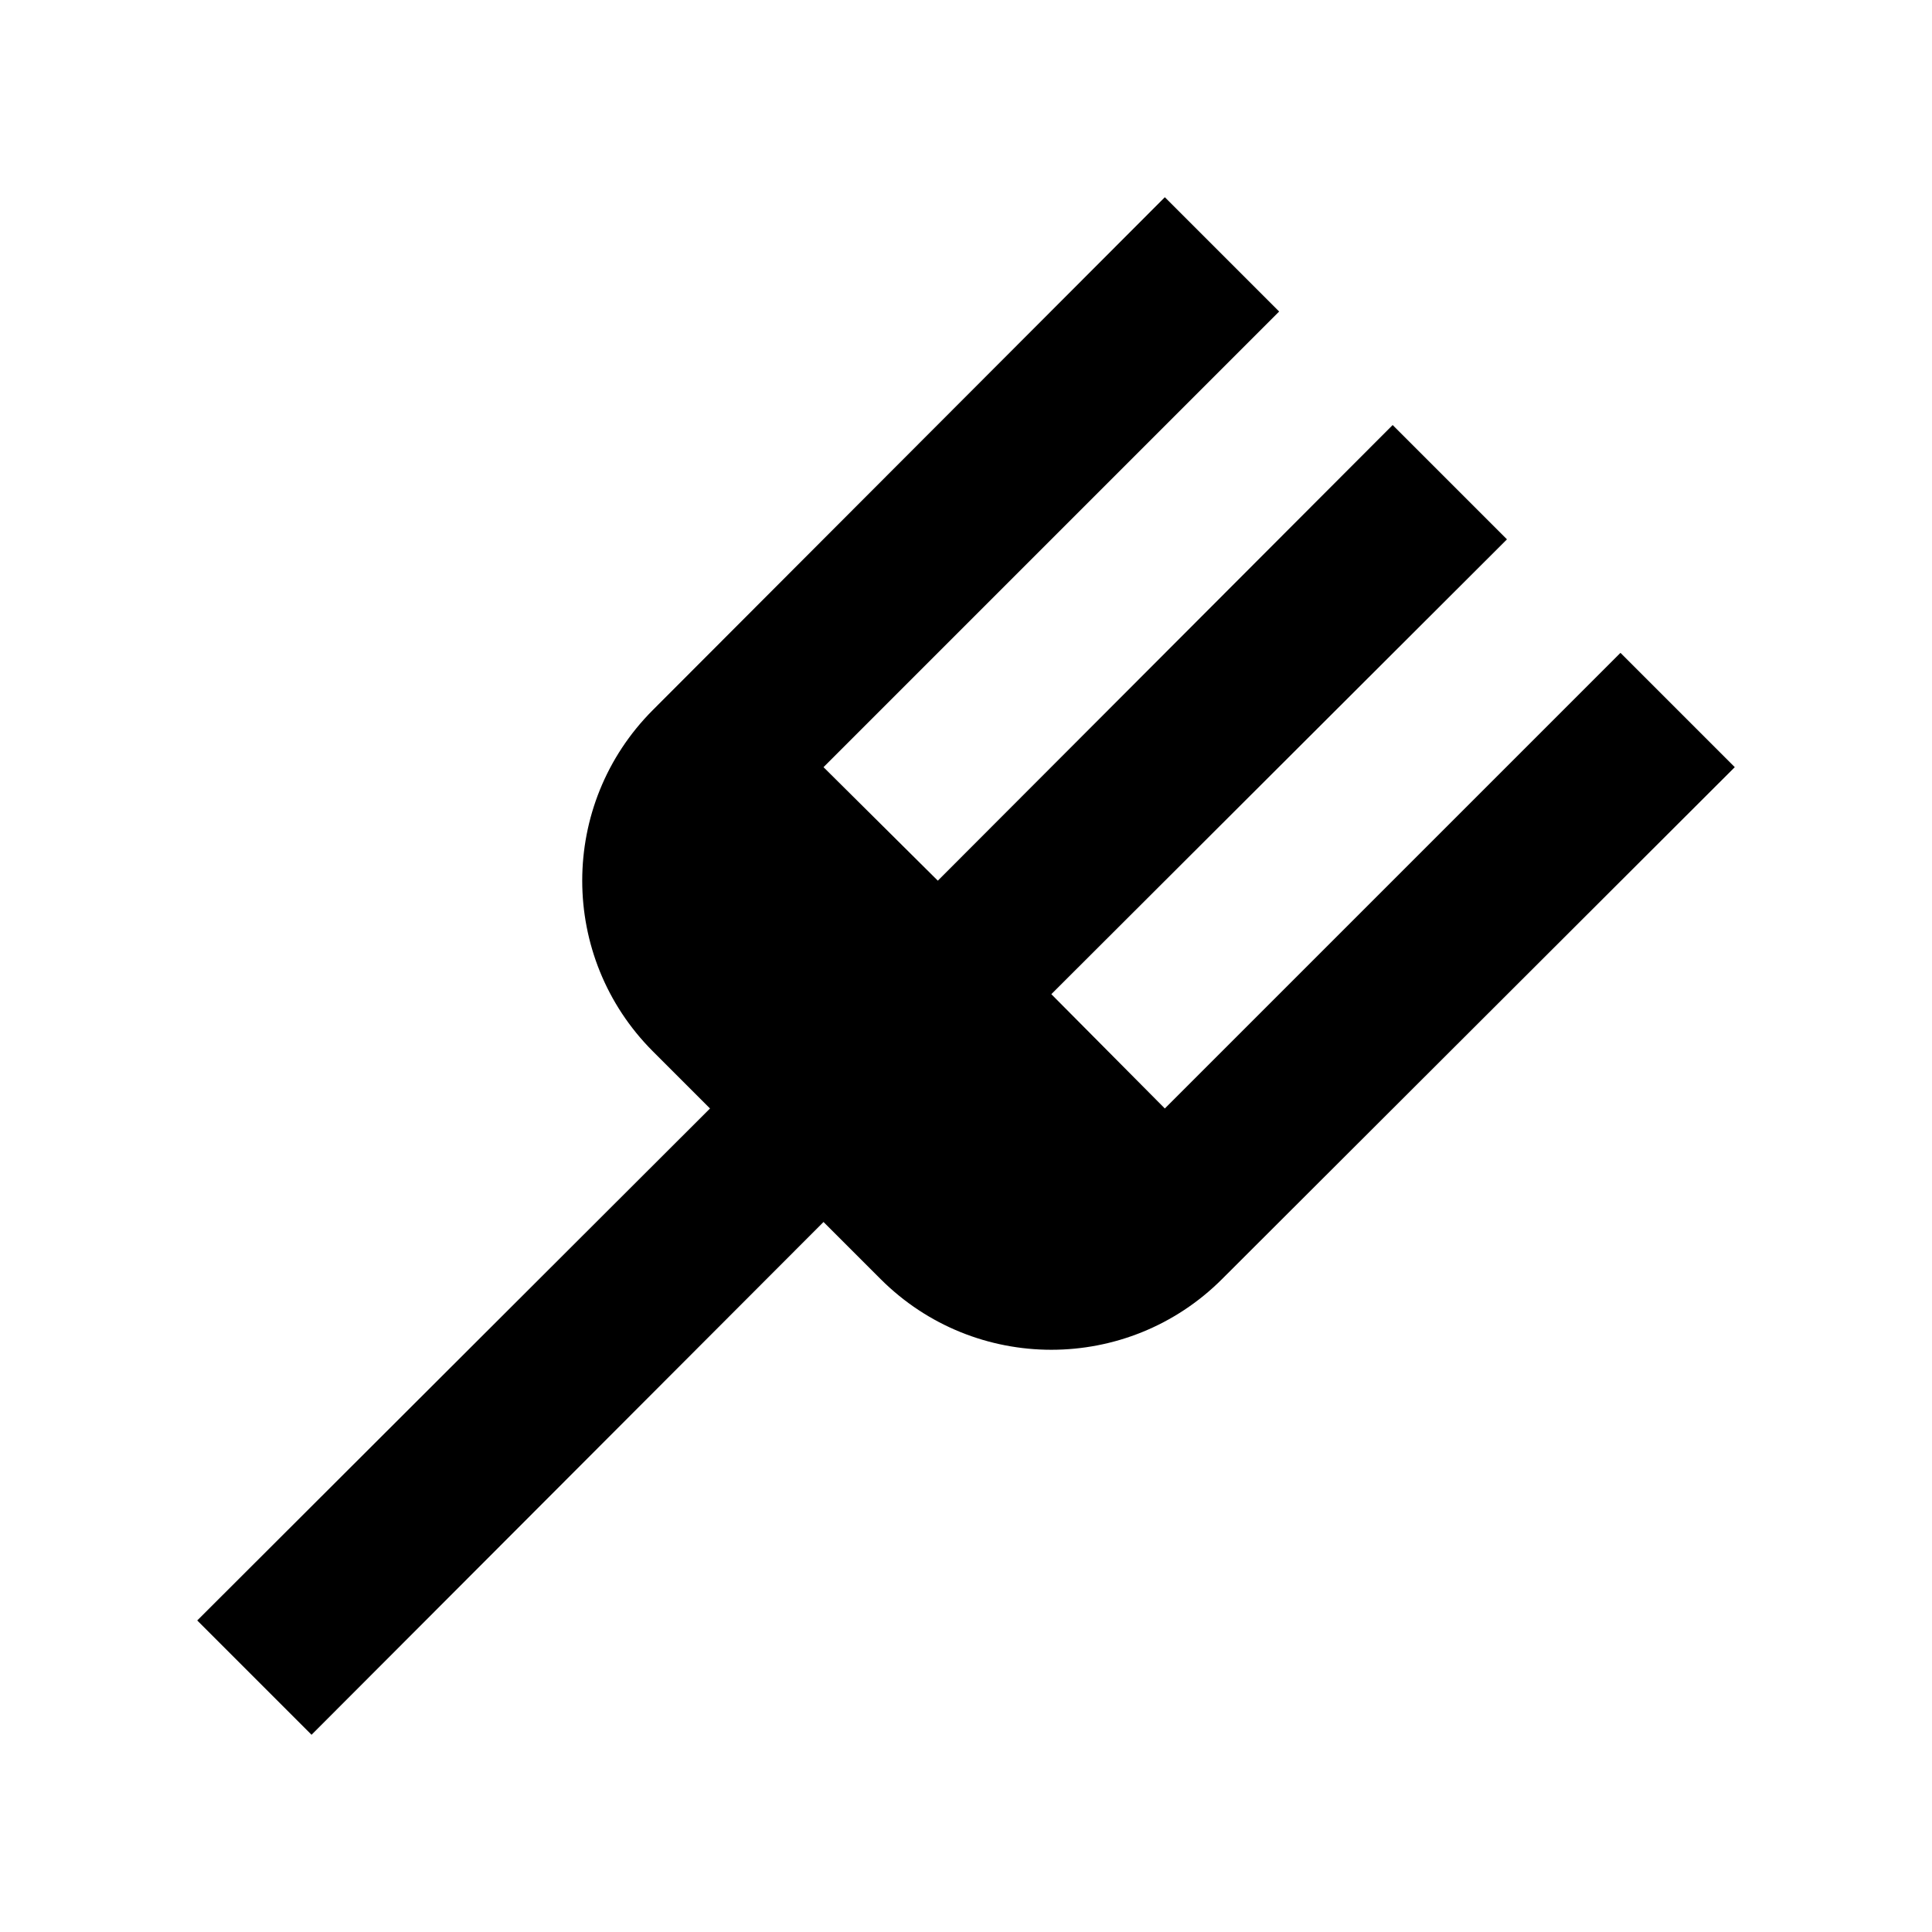
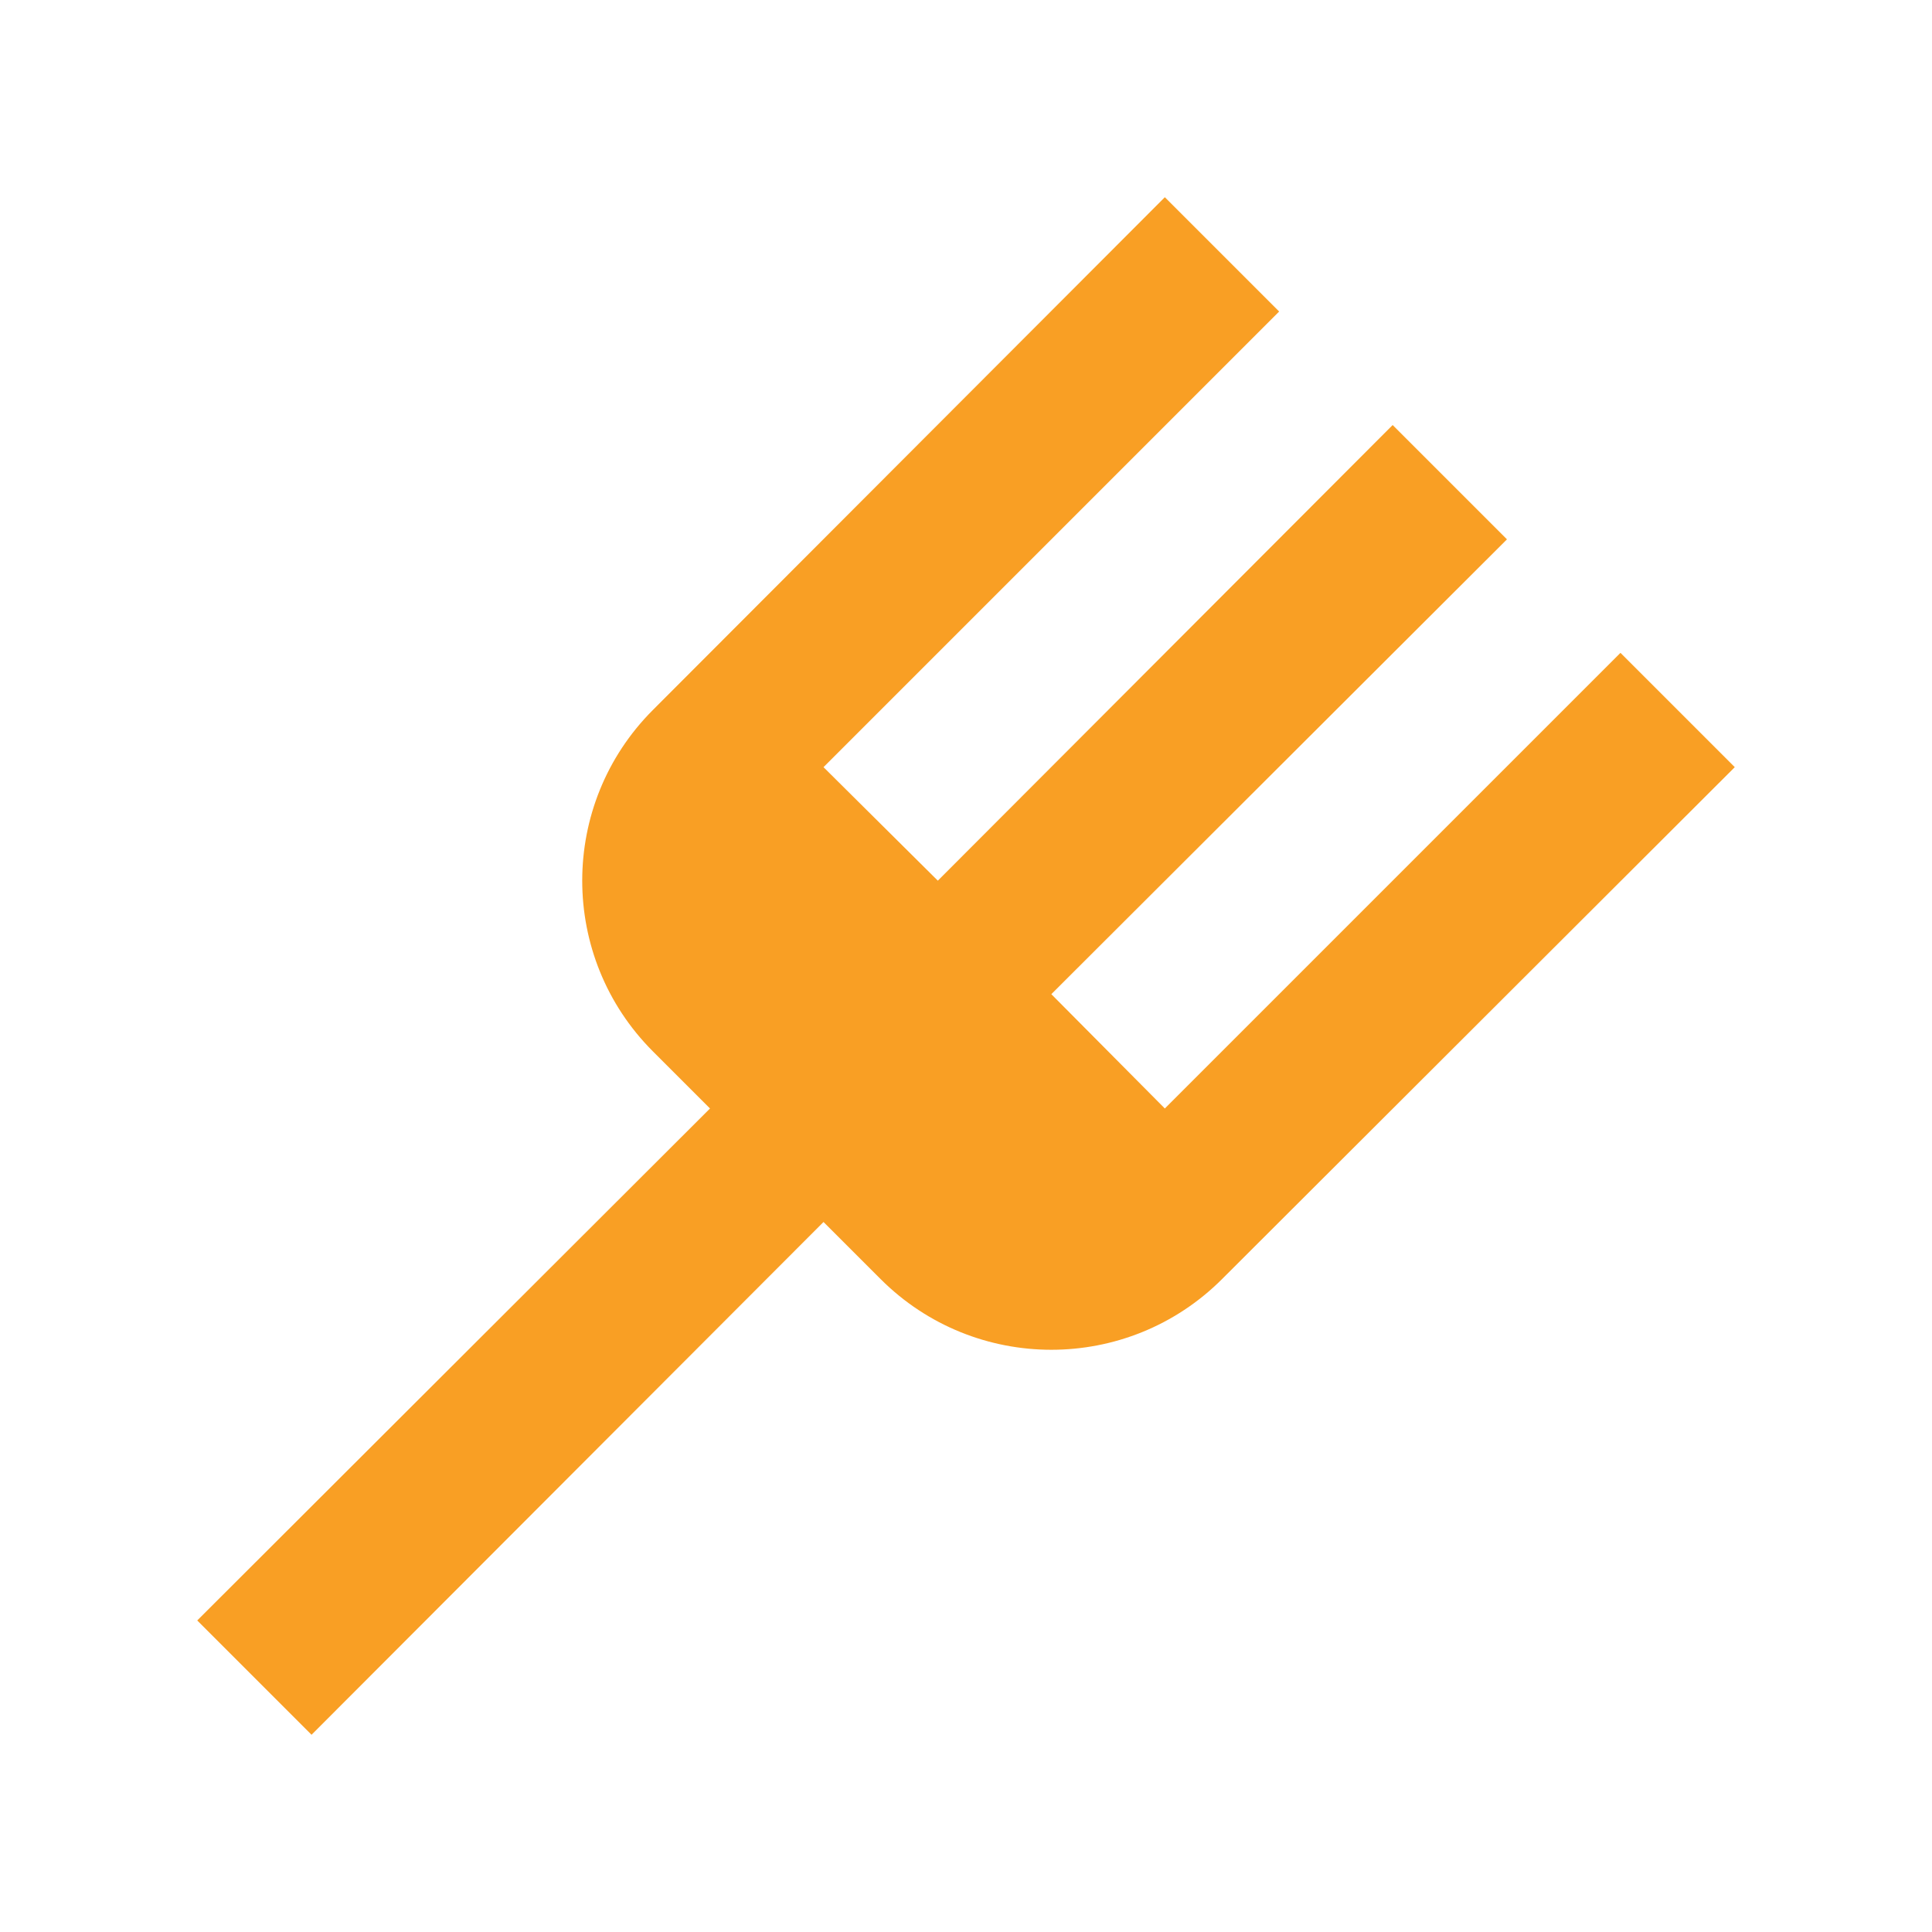
- <svg xmlns="http://www.w3.org/2000/svg" width="24" height="24" viewBox="0 0 24 24" style="fill: rgba(0, 0, 0, 1);transform: ;msFilter:;">
+ <svg xmlns="http://www.w3.org/2000/svg" width="48" height="48" viewBox="0 0 24 24" style="fill: #F99F24;transform: ;msFilter:;">
  <path d="M14.47,13.77l-1.41-1.42L18.72,6.7,17.3,5.28l-5.65,5.66L10.23,9.53l5.66-5.66L14.47,2.45,8.11,8.82a3,3,0,0,0,0,4.24l.71.71L2.45,20.13l1.42,1.42,6.36-6.37.71.71a3,3,0,0,0,4.24,0l6.37-6.36L20.13,8.11Z" />
</svg>
